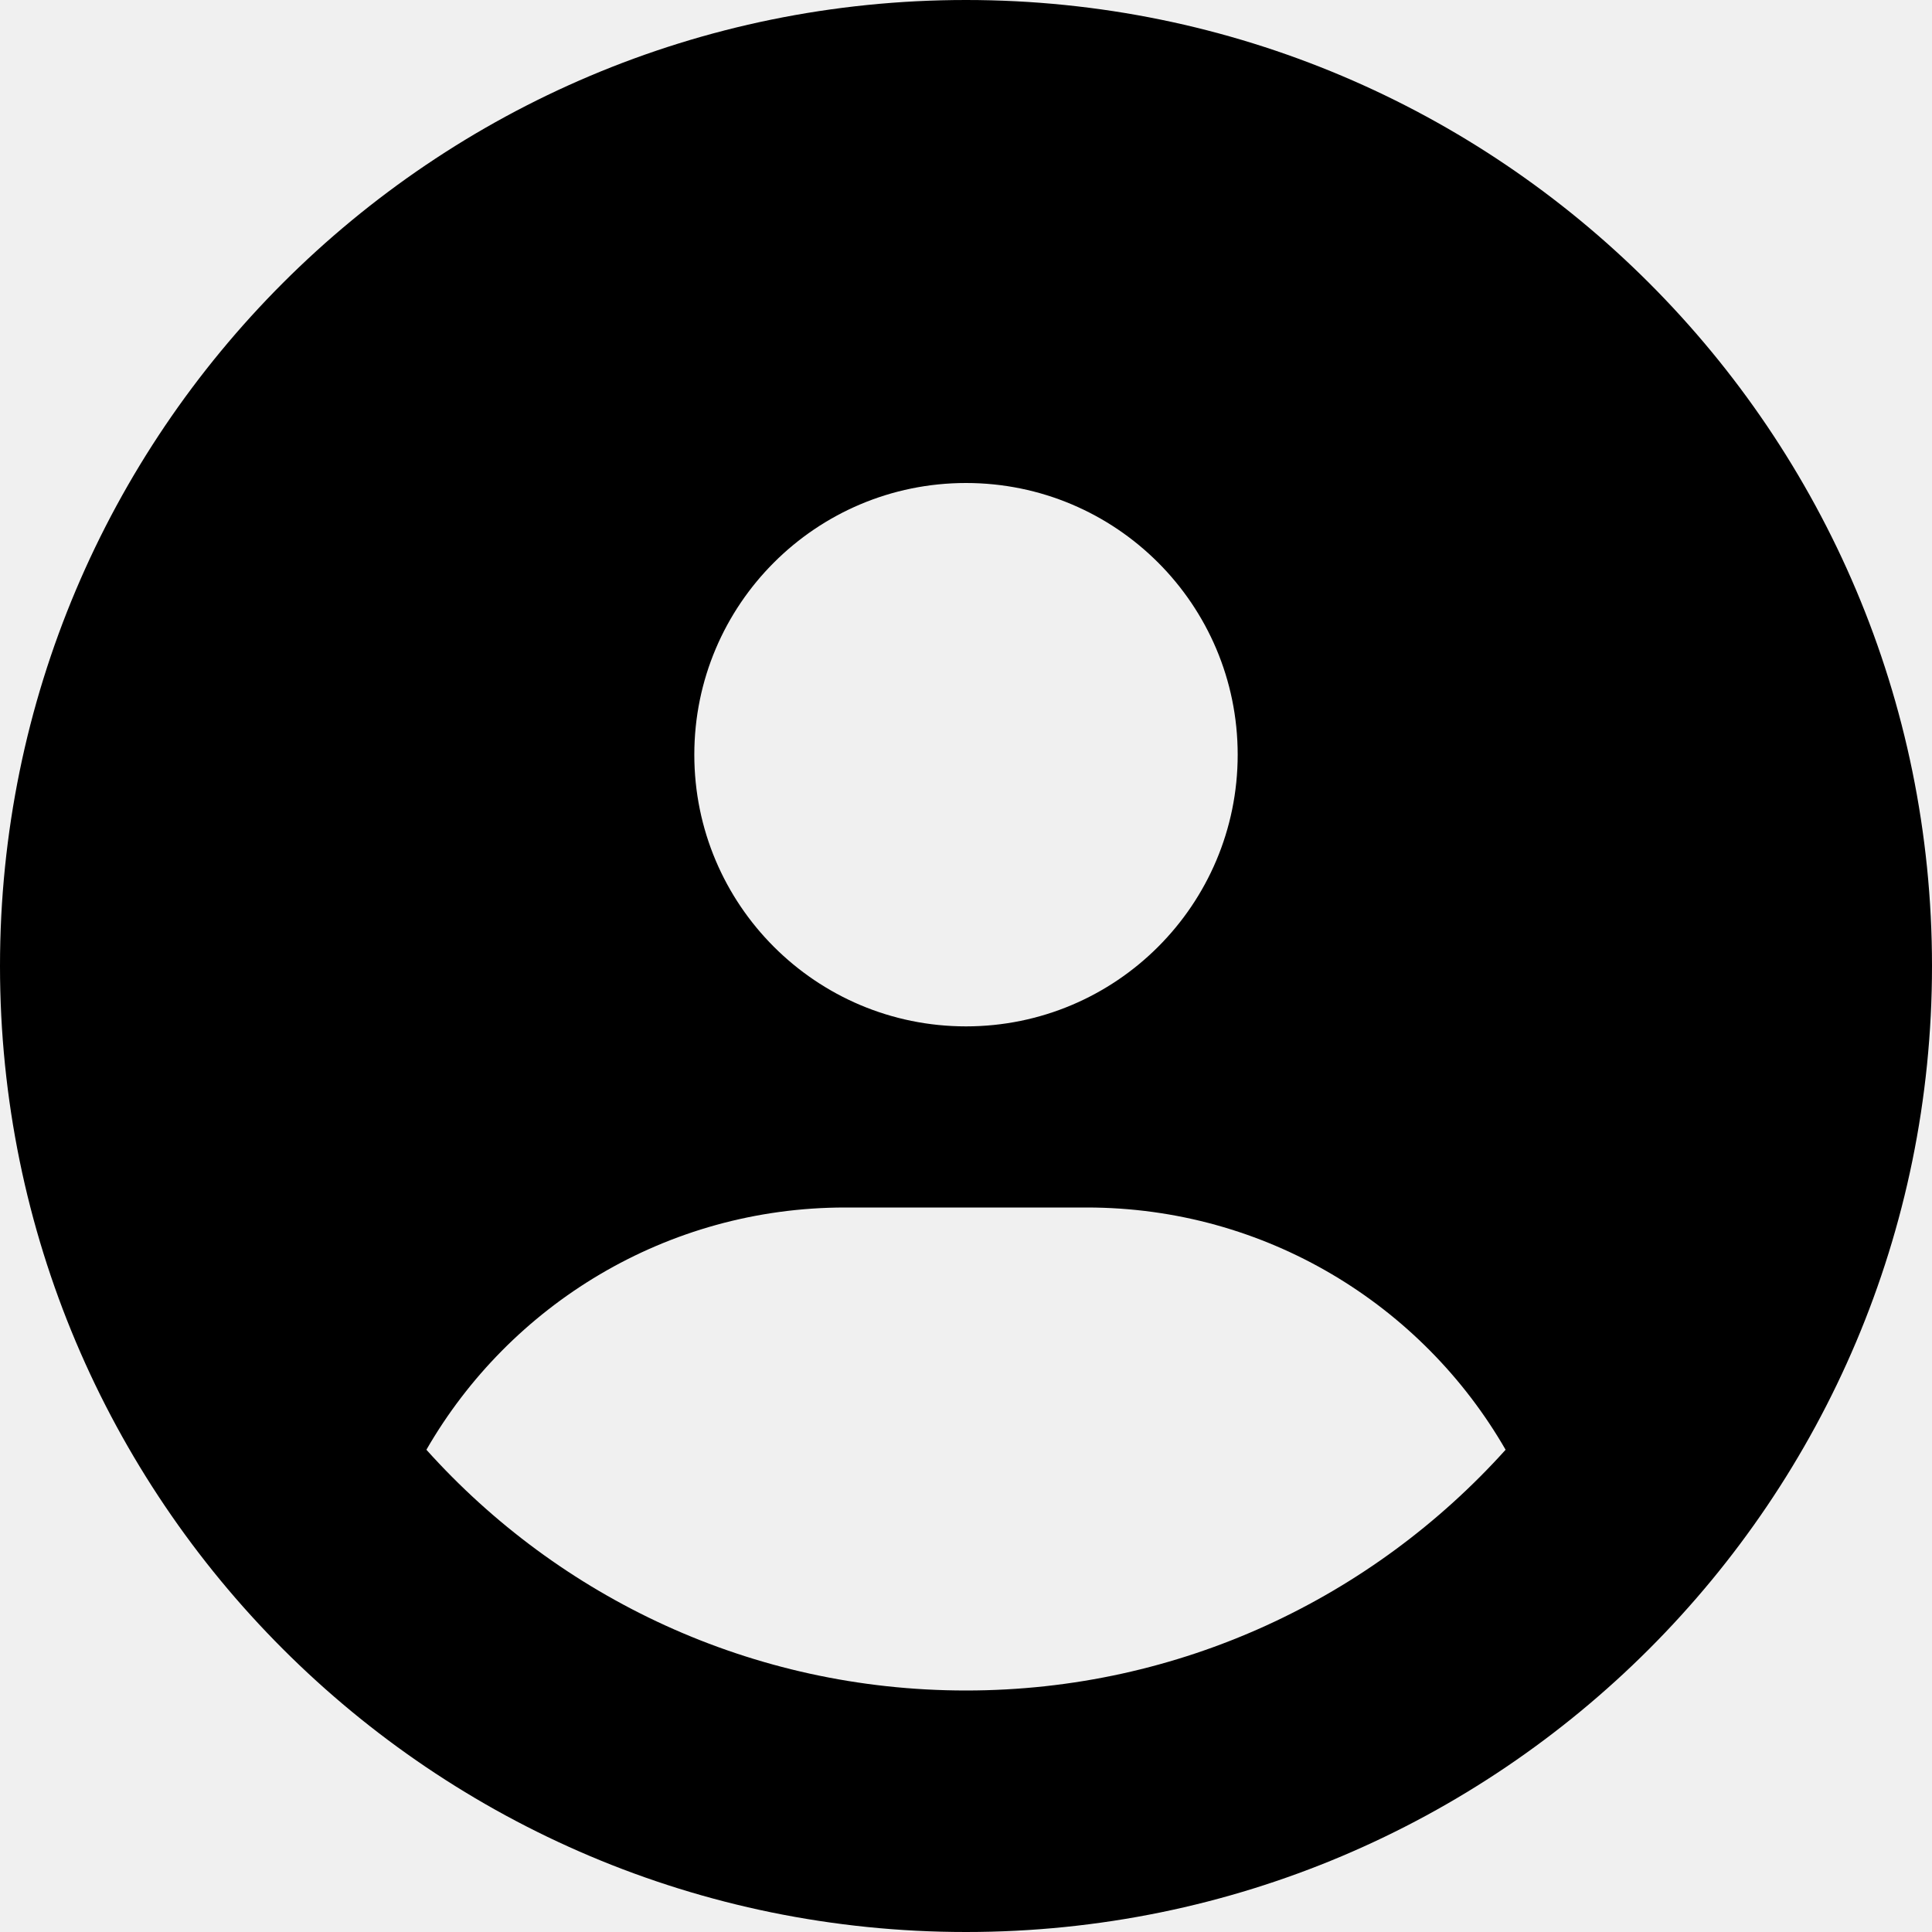
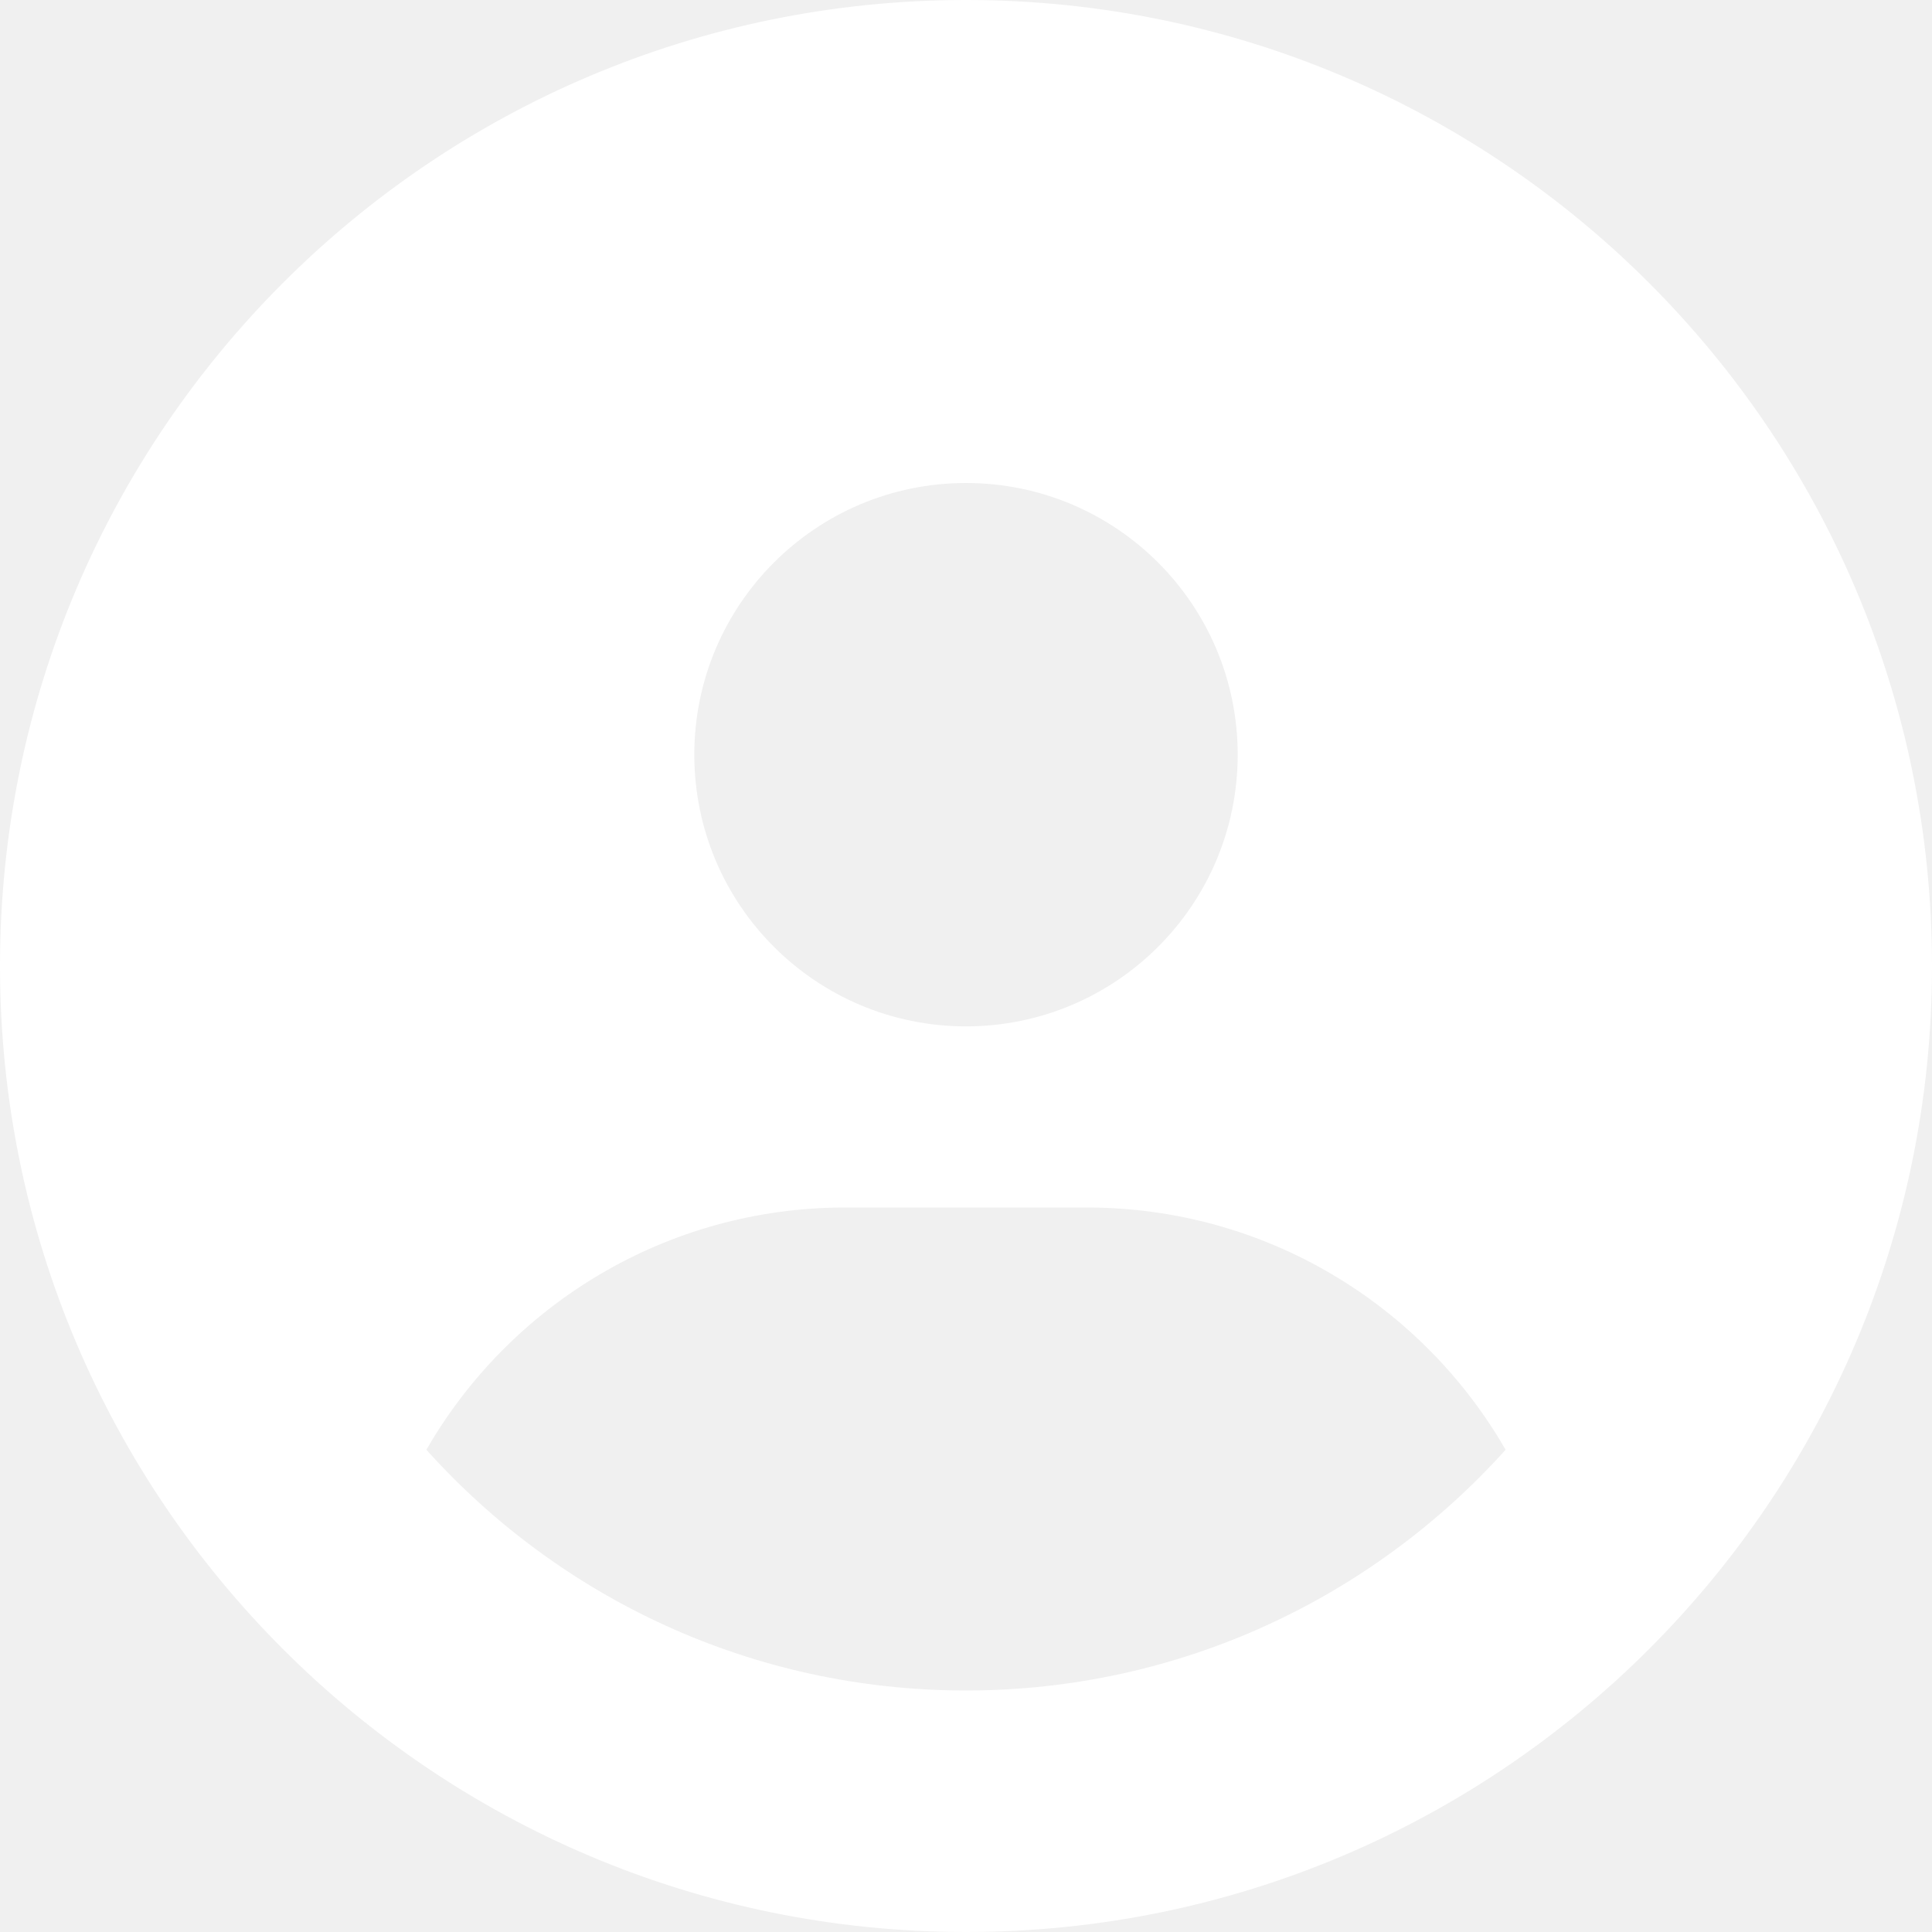
- <svg xmlns="http://www.w3.org/2000/svg" viewBox="0 0 512 512">
+ <svg xmlns="http://www.w3.org/2000/svg" viewBox="0 0 512 512" fill="white">
  <path d="M399 384.2C376.9 345.8 335.4 320 288 320H224c-47.4 0-88.9 25.8-111 64.2c35.2 39.2 86.2 63.8 143 63.8s107.8-24.7 143-63.8zM0 256a256 256 0 1 1 512 0A256 256 0 1 1 0 256zm256 16a72 72 0 1 0 0-144 72 72 0 1 0 0 144z" />
</svg>
